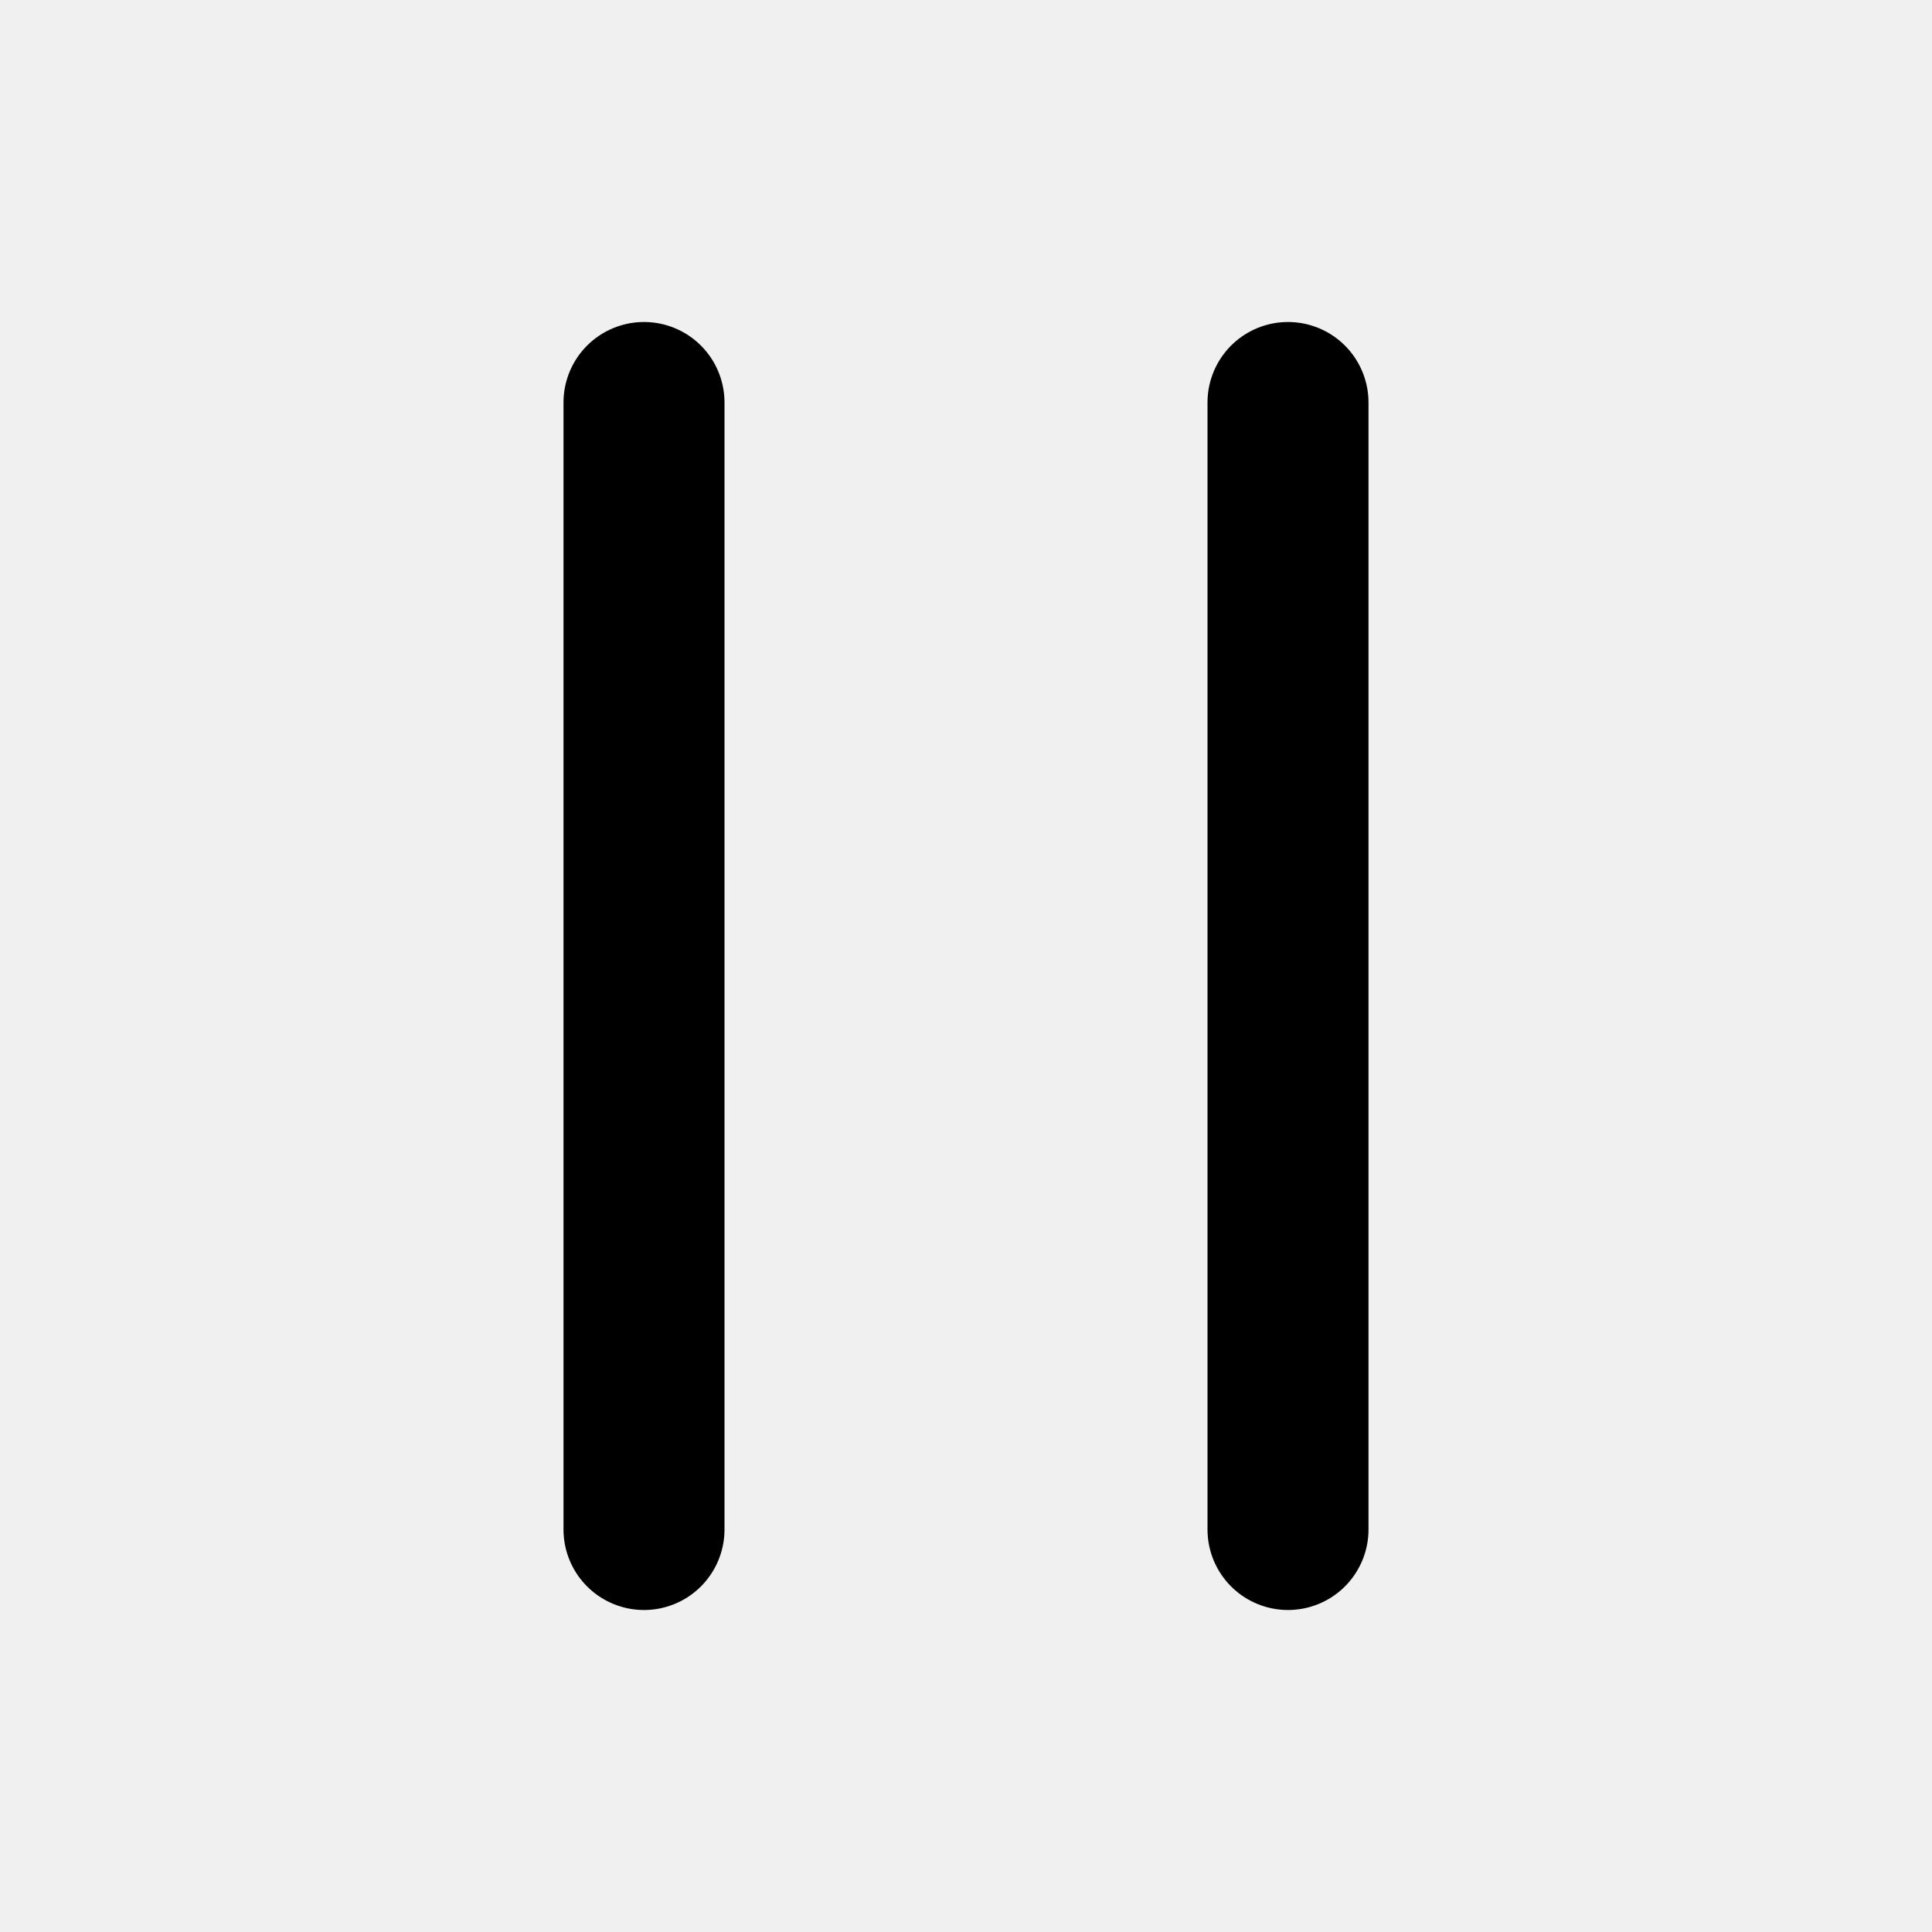
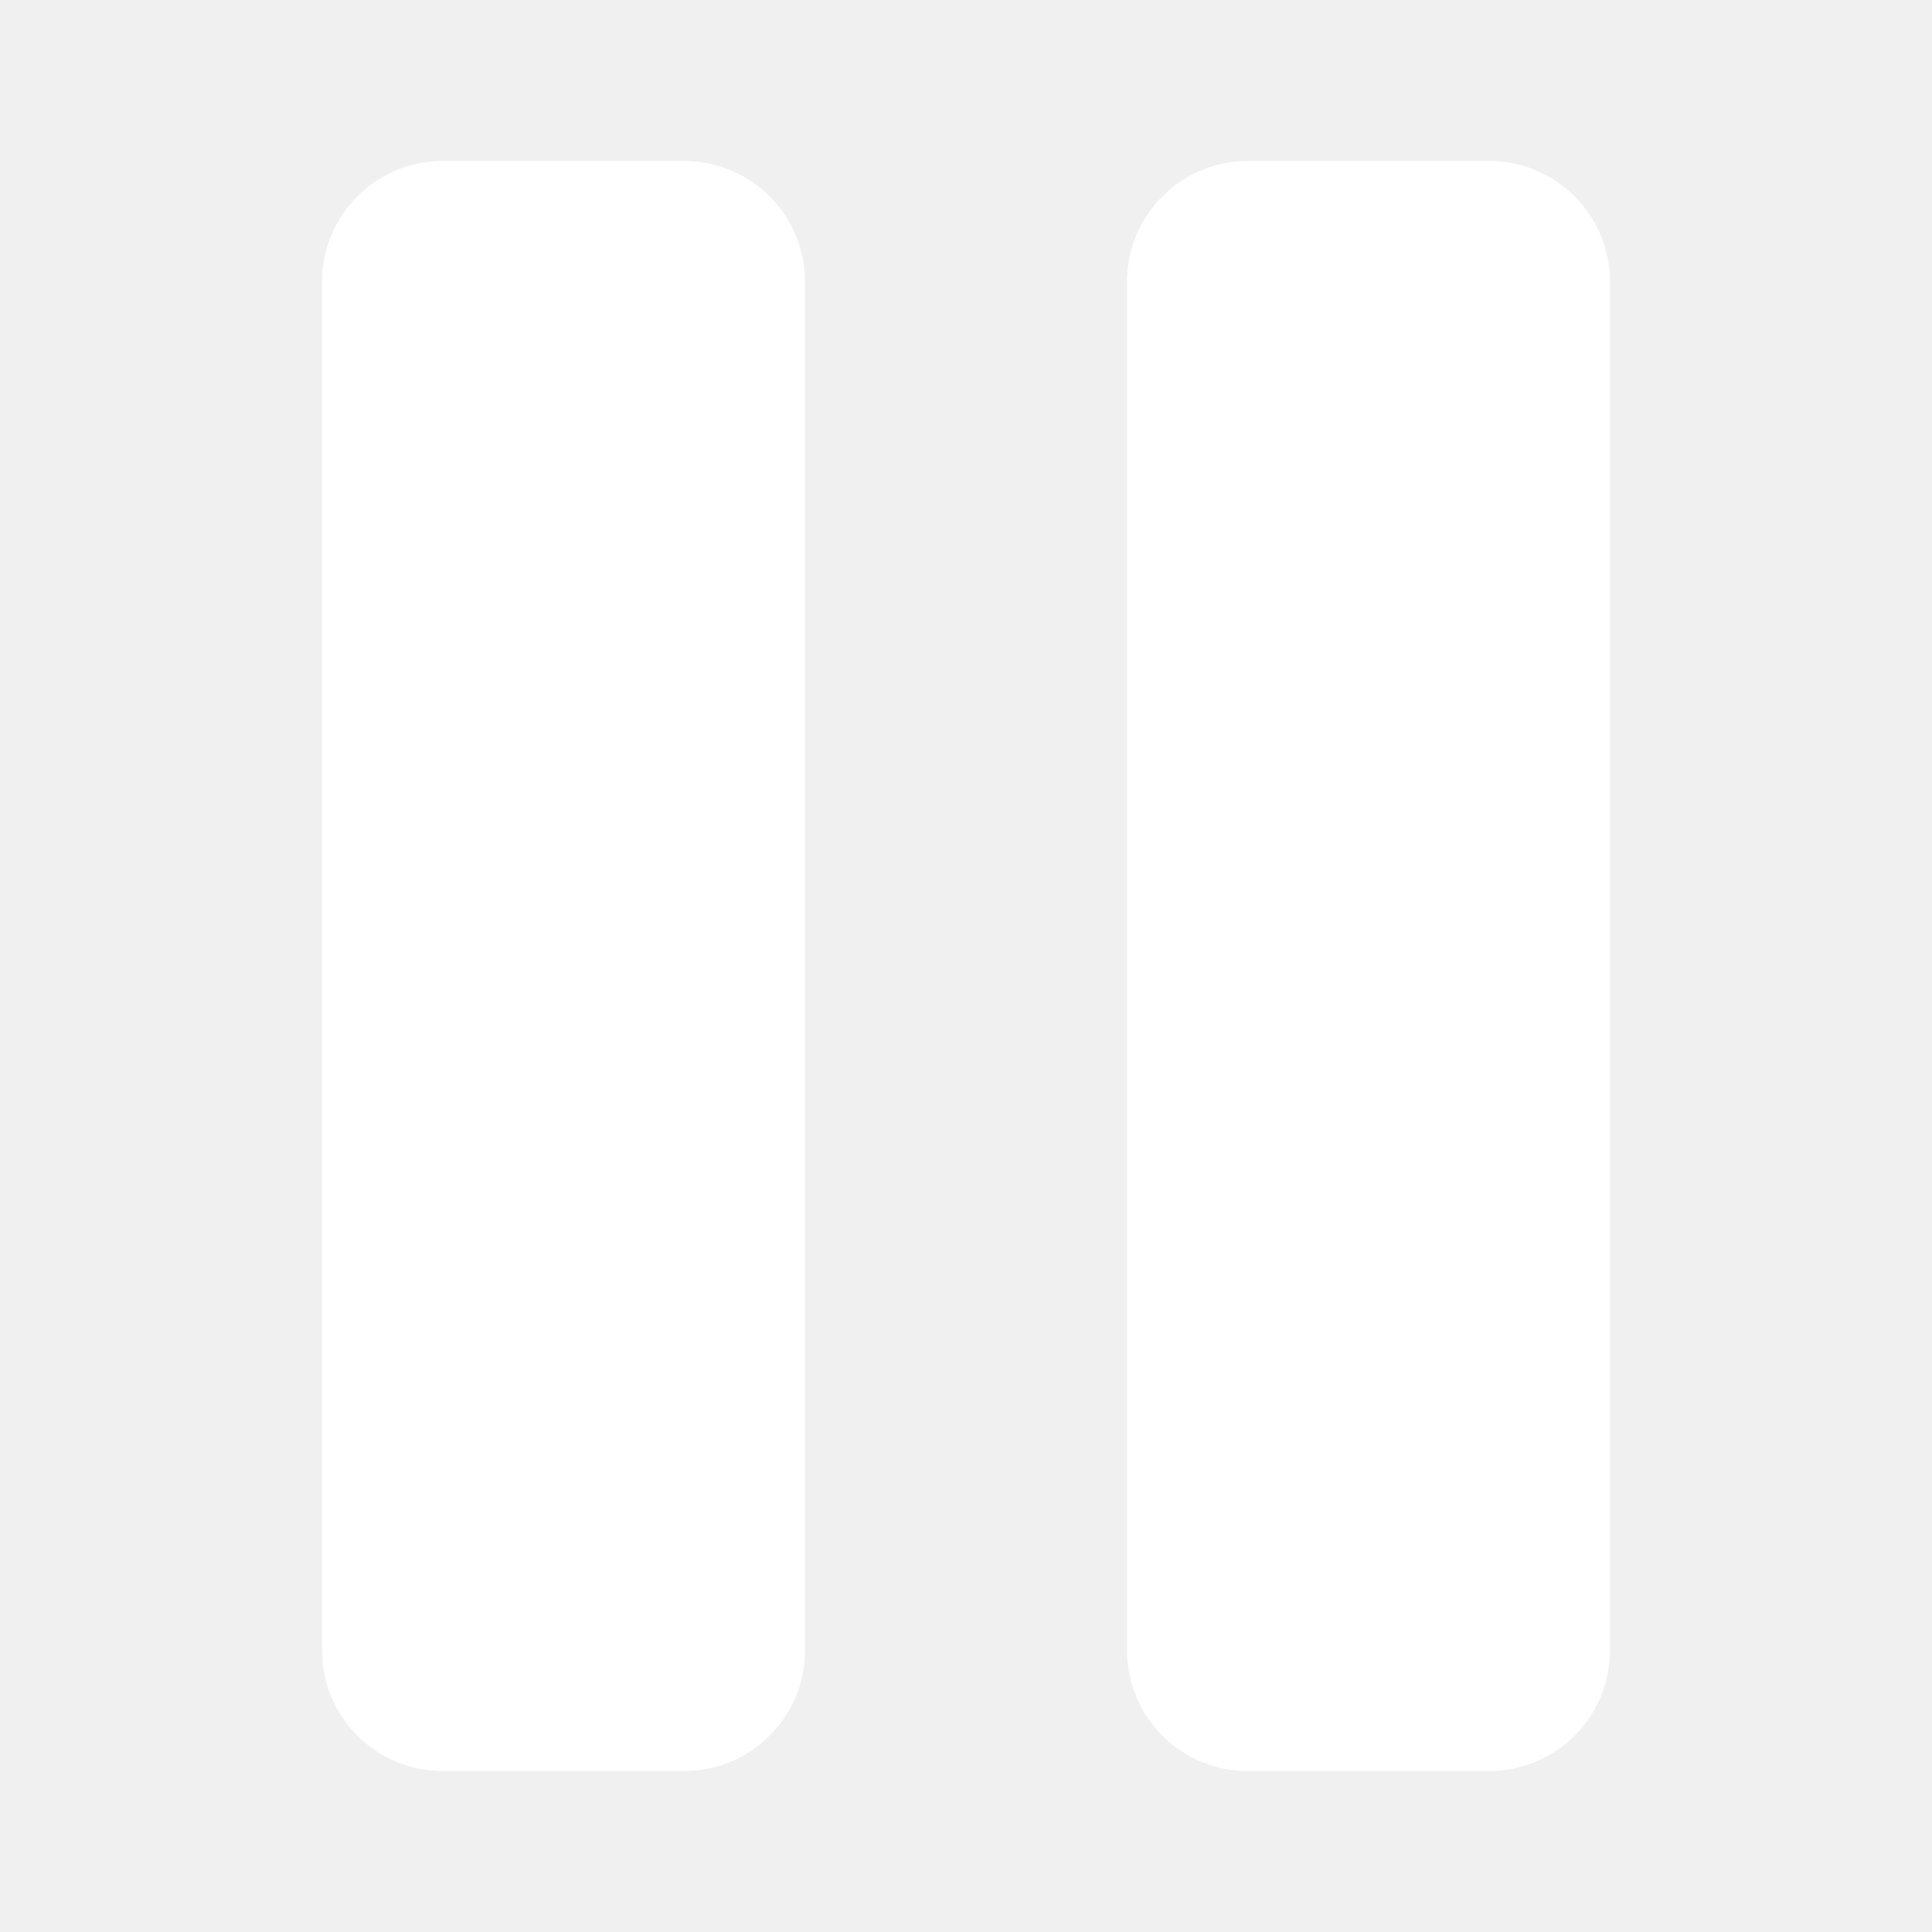
- <svg xmlns="http://www.w3.org/2000/svg" width="800px" height="800px" viewBox="0 0 24 24" fill="none">
-   <path d="M8 5V19M16 5V19" stroke="#000000" stroke-width="2" stroke-linecap="round" stroke-linejoin="round" />
+ <svg xmlns="http://www.w3.org/2000/svg" viewBox="0 0 24 24">
+   <rect x="4" y="2" width="6" height="20" rx="1.5" fill="white" />
+   <rect x="14" y="2" width="6" height="20" rx="1.5" fill="white" />
</svg>
